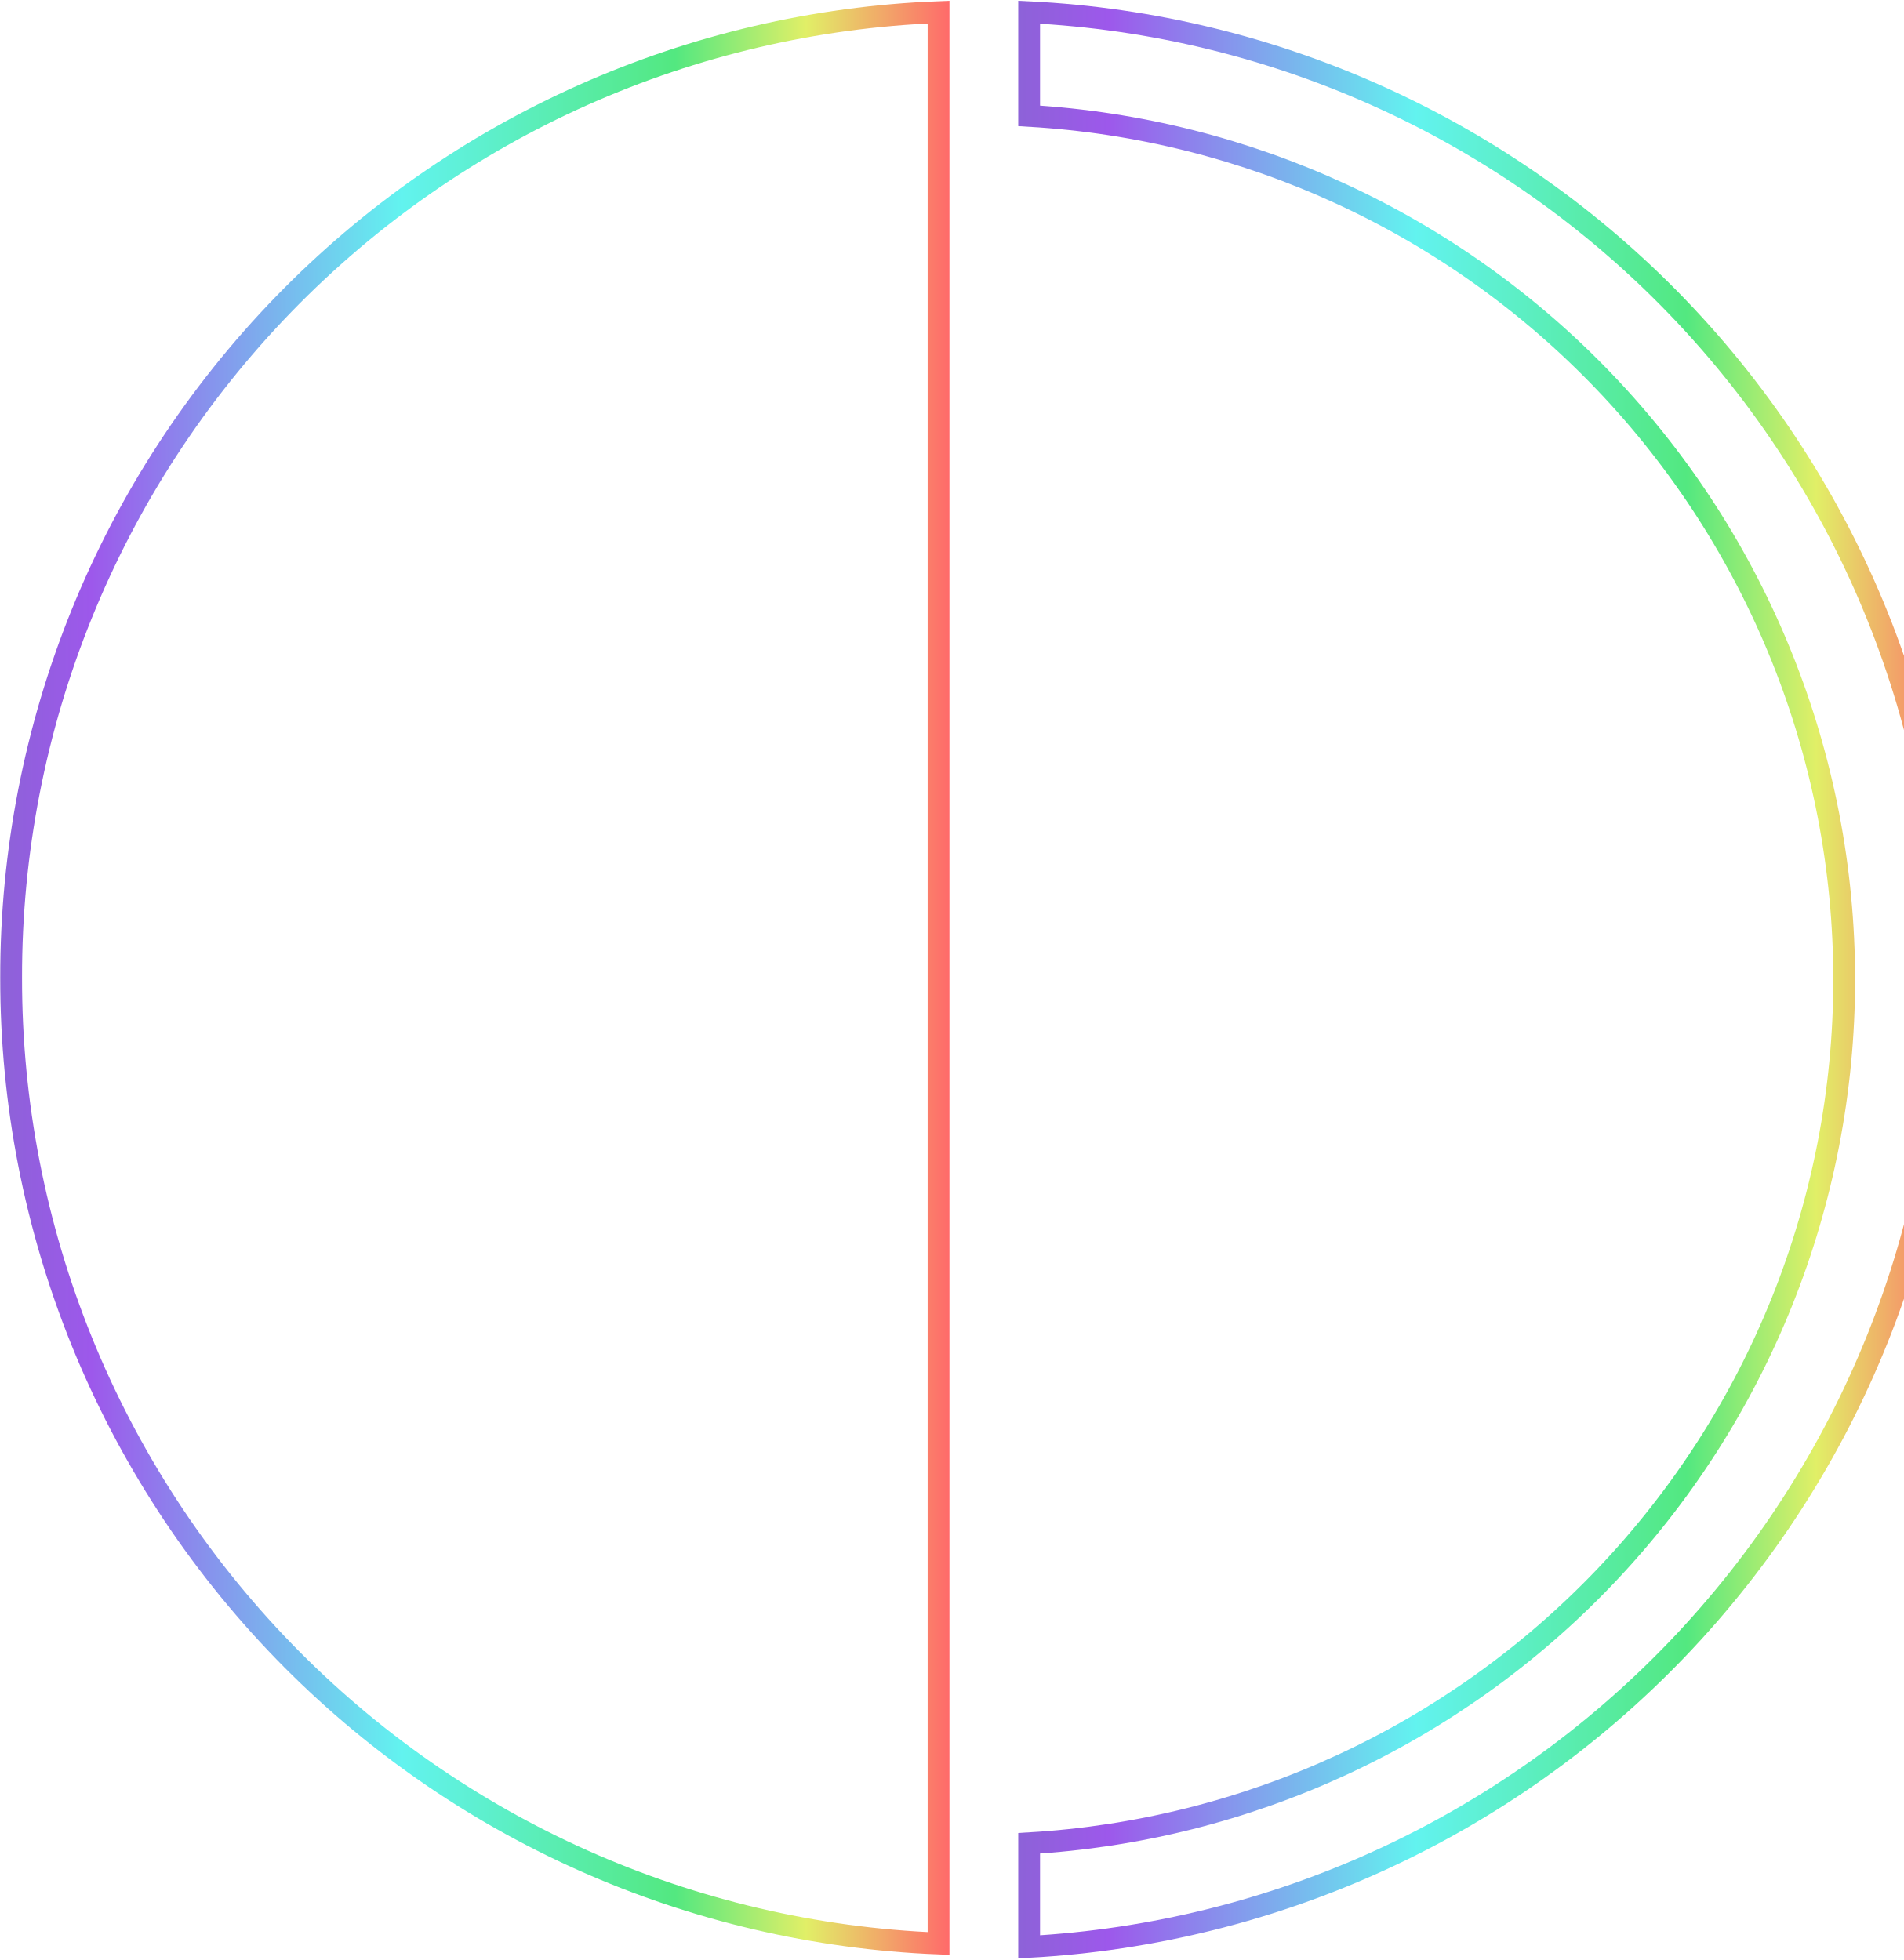
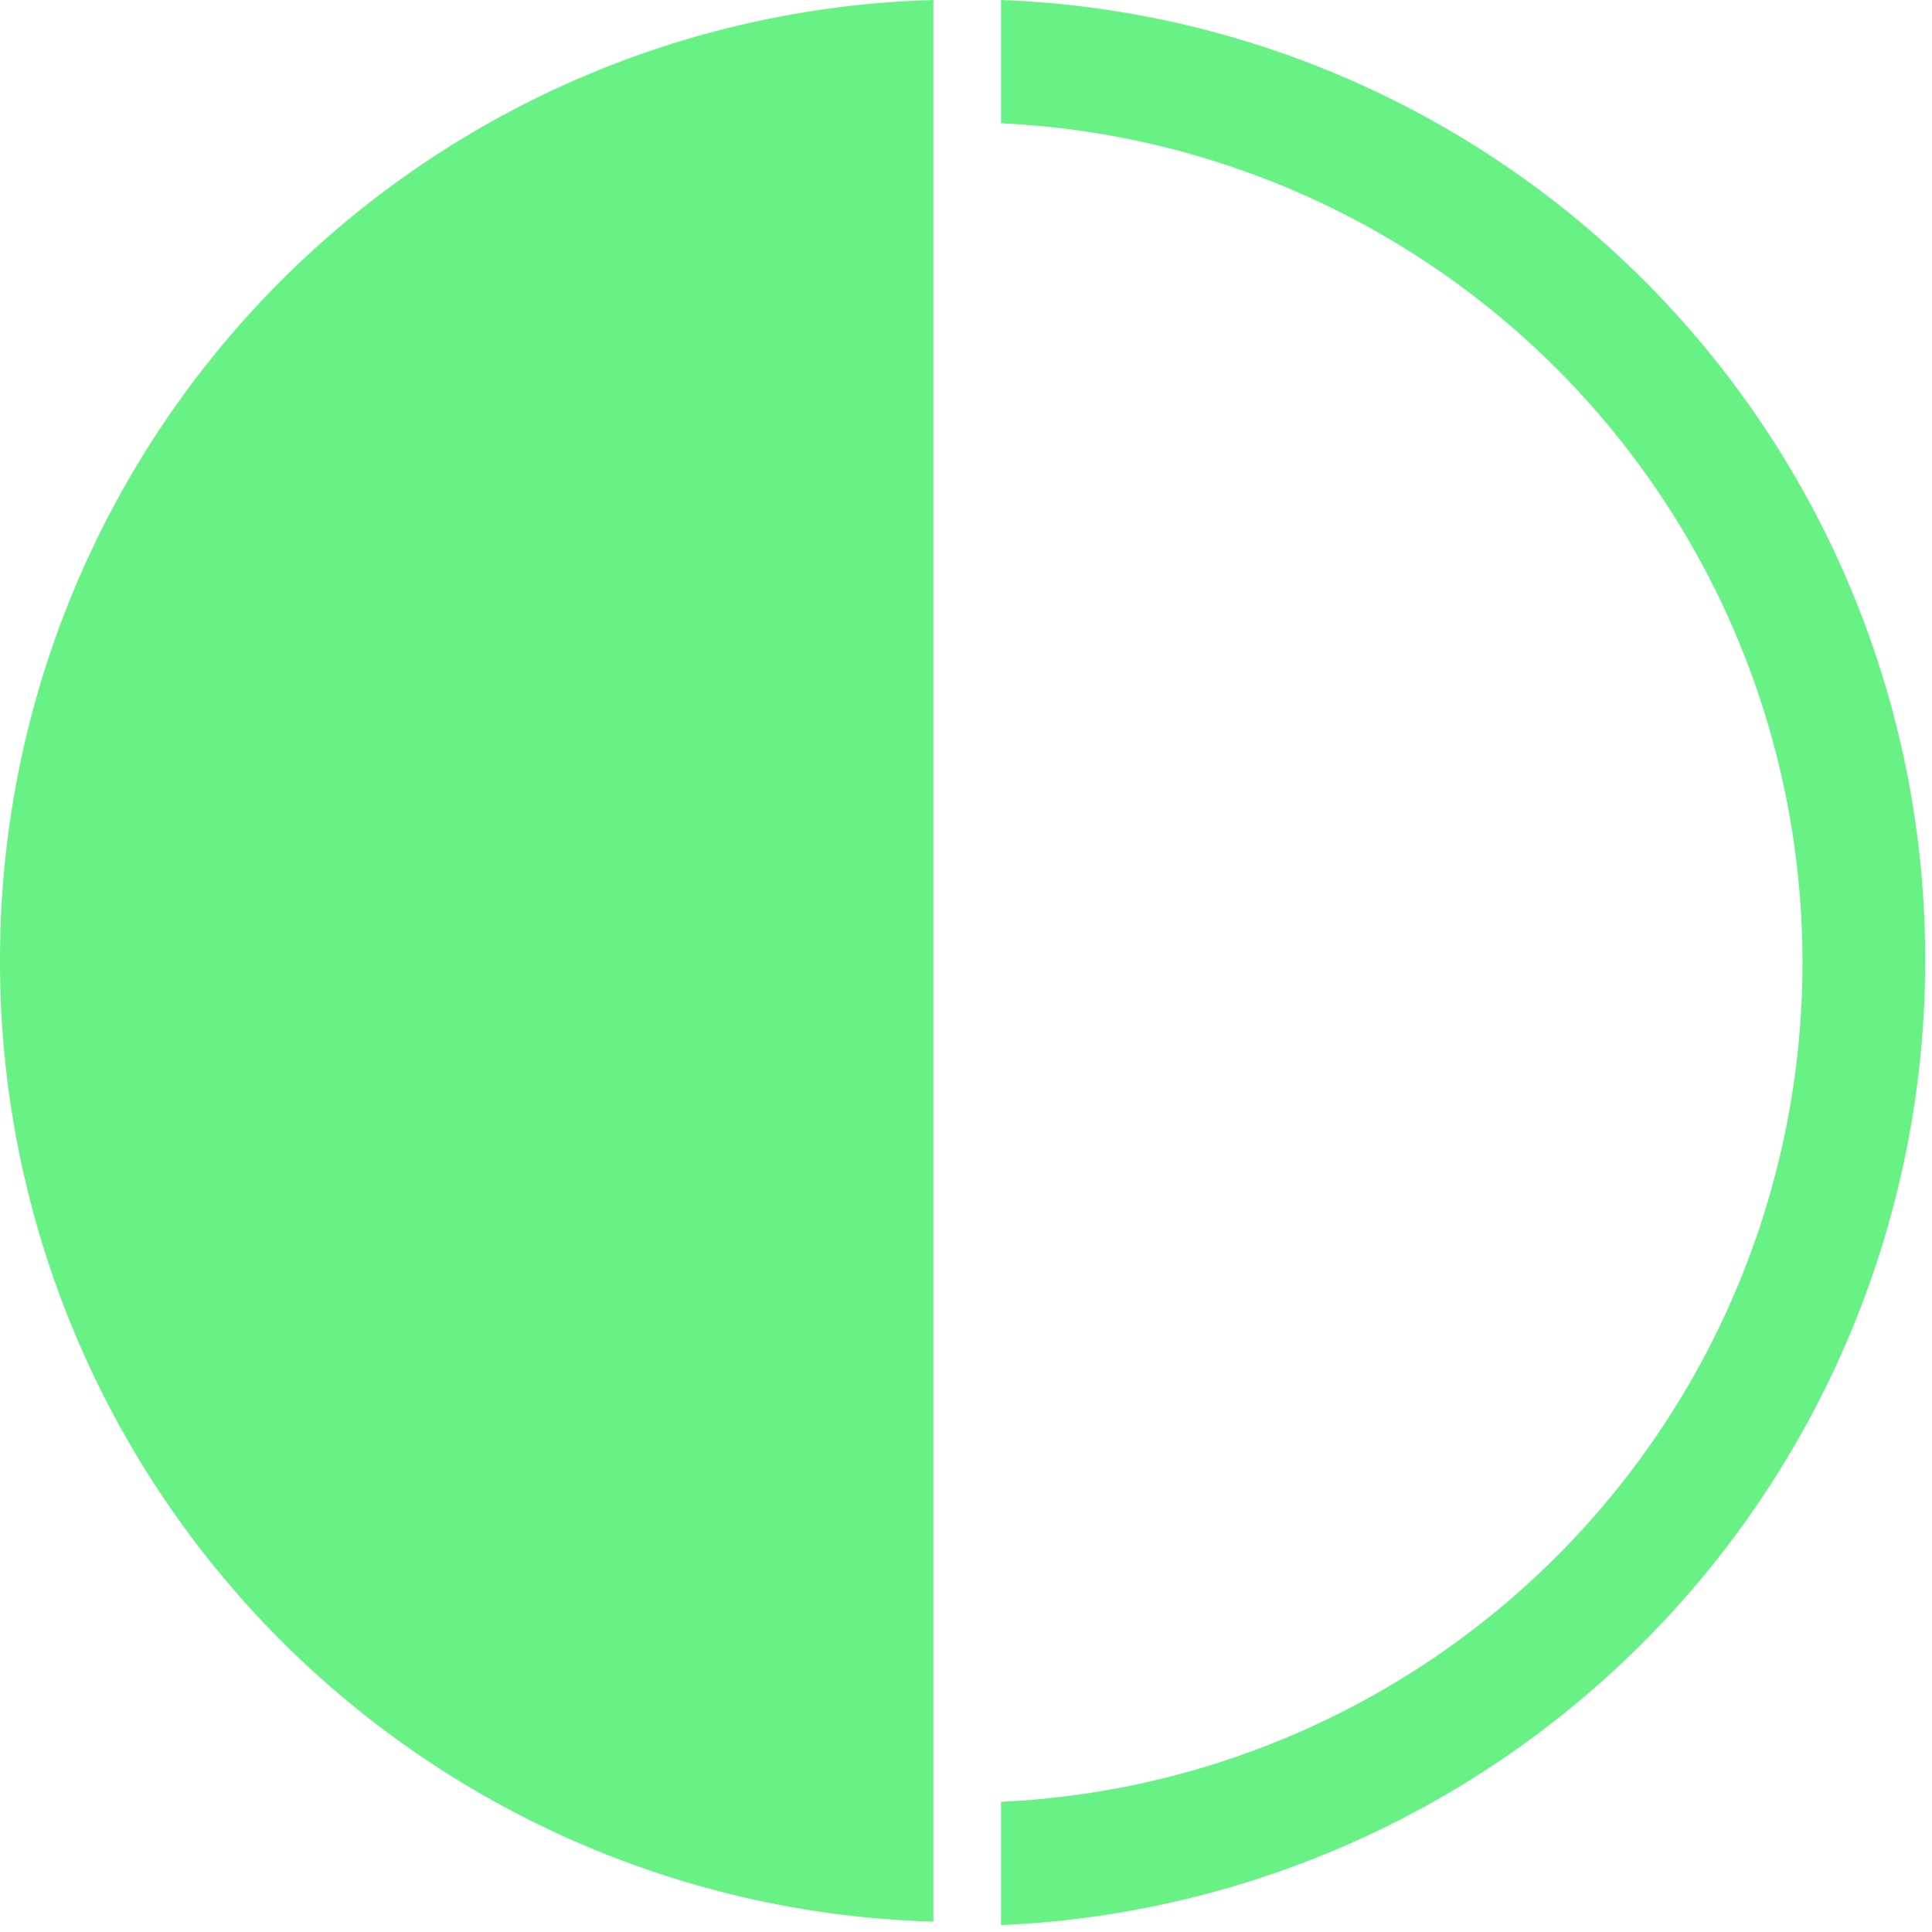
- <svg xmlns="http://www.w3.org/2000/svg" width="804" height="828" viewBox="0 0 804 828" fill="none">
-   <path d="M822.395 412.998V413.004C822.372 518.717 781.532 620.339 708.394 696.668C636.366 771.84 538.492 816.762 434.657 822.439V778.682C526.938 773.309 613.821 733.155 677.734 666.222C742.66 598.228 778.888 507.831 778.888 413.817C778.888 319.804 742.66 229.406 677.734 161.413C613.821 94.48 526.938 54.326 434.657 48.952V5.168C538.424 10.253 636.41 54.774 708.518 129.734C781.732 205.843 822.556 307.391 822.395 412.998Z" stroke="url(#paint0_linear_2_1617)" stroke-width="9.208" />
-   <path d="M396.394 5.12V821.019C291.897 816.895 192.906 772.768 119.961 697.662C45.916 621.424 4.561 519.289 4.704 413.011L4.704 412.998C4.537 306.726 45.887 204.592 119.941 128.369C192.894 53.278 291.9 9.187 396.394 5.12Z" stroke="url(#paint1_linear_2_1617)" stroke-width="9.208" />
-   <defs>
-     <linearGradient id="paint0_linear_2_1617" x1="827" y1="413.817" x2="430.052" y2="413.817" gradientUnits="userSpaceOnUse">
-       <stop stop-color="#FF6A6A" />
-       <stop offset="0.151" stop-color="#E1EF67" />
-       <stop offset="0.289" stop-color="#53E880" />
-       <stop offset="0.577" stop-color="#62F3EF" />
-       <stop offset="0.904" stop-color="#9D58EB" />
-       <stop offset="1" stop-color="#8D62D8" />
-     </linearGradient>
-     <linearGradient id="paint1_linear_2_1617" x1="400.998" y1="413.071" x2="0.099" y2="413.071" gradientUnits="userSpaceOnUse">
-       <stop stop-color="#FF6A6A" />
-       <stop offset="0.151" stop-color="#E1EF67" />
-       <stop offset="0.289" stop-color="#53E880" />
-       <stop offset="0.577" stop-color="#62F3EF" />
-       <stop offset="0.904" stop-color="#9D58EB" />
-       <stop offset="1" stop-color="#8D62D8" />
-     </linearGradient>
-   </defs>
+ <svg xmlns="http://www.w3.org/2000/svg" width="56" height="56" viewBox="0 0 56 56" fill="none">
+   <path d="M55.803 27.845C55.815 20.638 53.028 13.709 48.032 8.515C43.035 3.321 36.218 0.268 29.015 0V3.574C35.273 3.863 41.179 6.552 45.506 11.082C49.832 15.613 52.246 21.636 52.246 27.9C52.246 34.164 49.832 40.187 45.506 44.718C41.179 49.248 35.273 51.937 29.015 52.226V55.8C36.223 55.49 43.033 52.41 48.024 47.202C53.015 41.993 55.802 35.059 55.803 27.845Z" fill="#68F285" />
+   <path d="M3.43714e-05 27.846C-0.01 35.098 2.813 42.068 7.866 47.271C12.919 52.474 19.804 55.498 27.055 55.7V0C19.805 0.198 12.919 3.22 7.865 8.422C2.811 13.624 -0.011 20.593 3.43714e-05 27.846Z" fill="#68F285" />
</svg>
